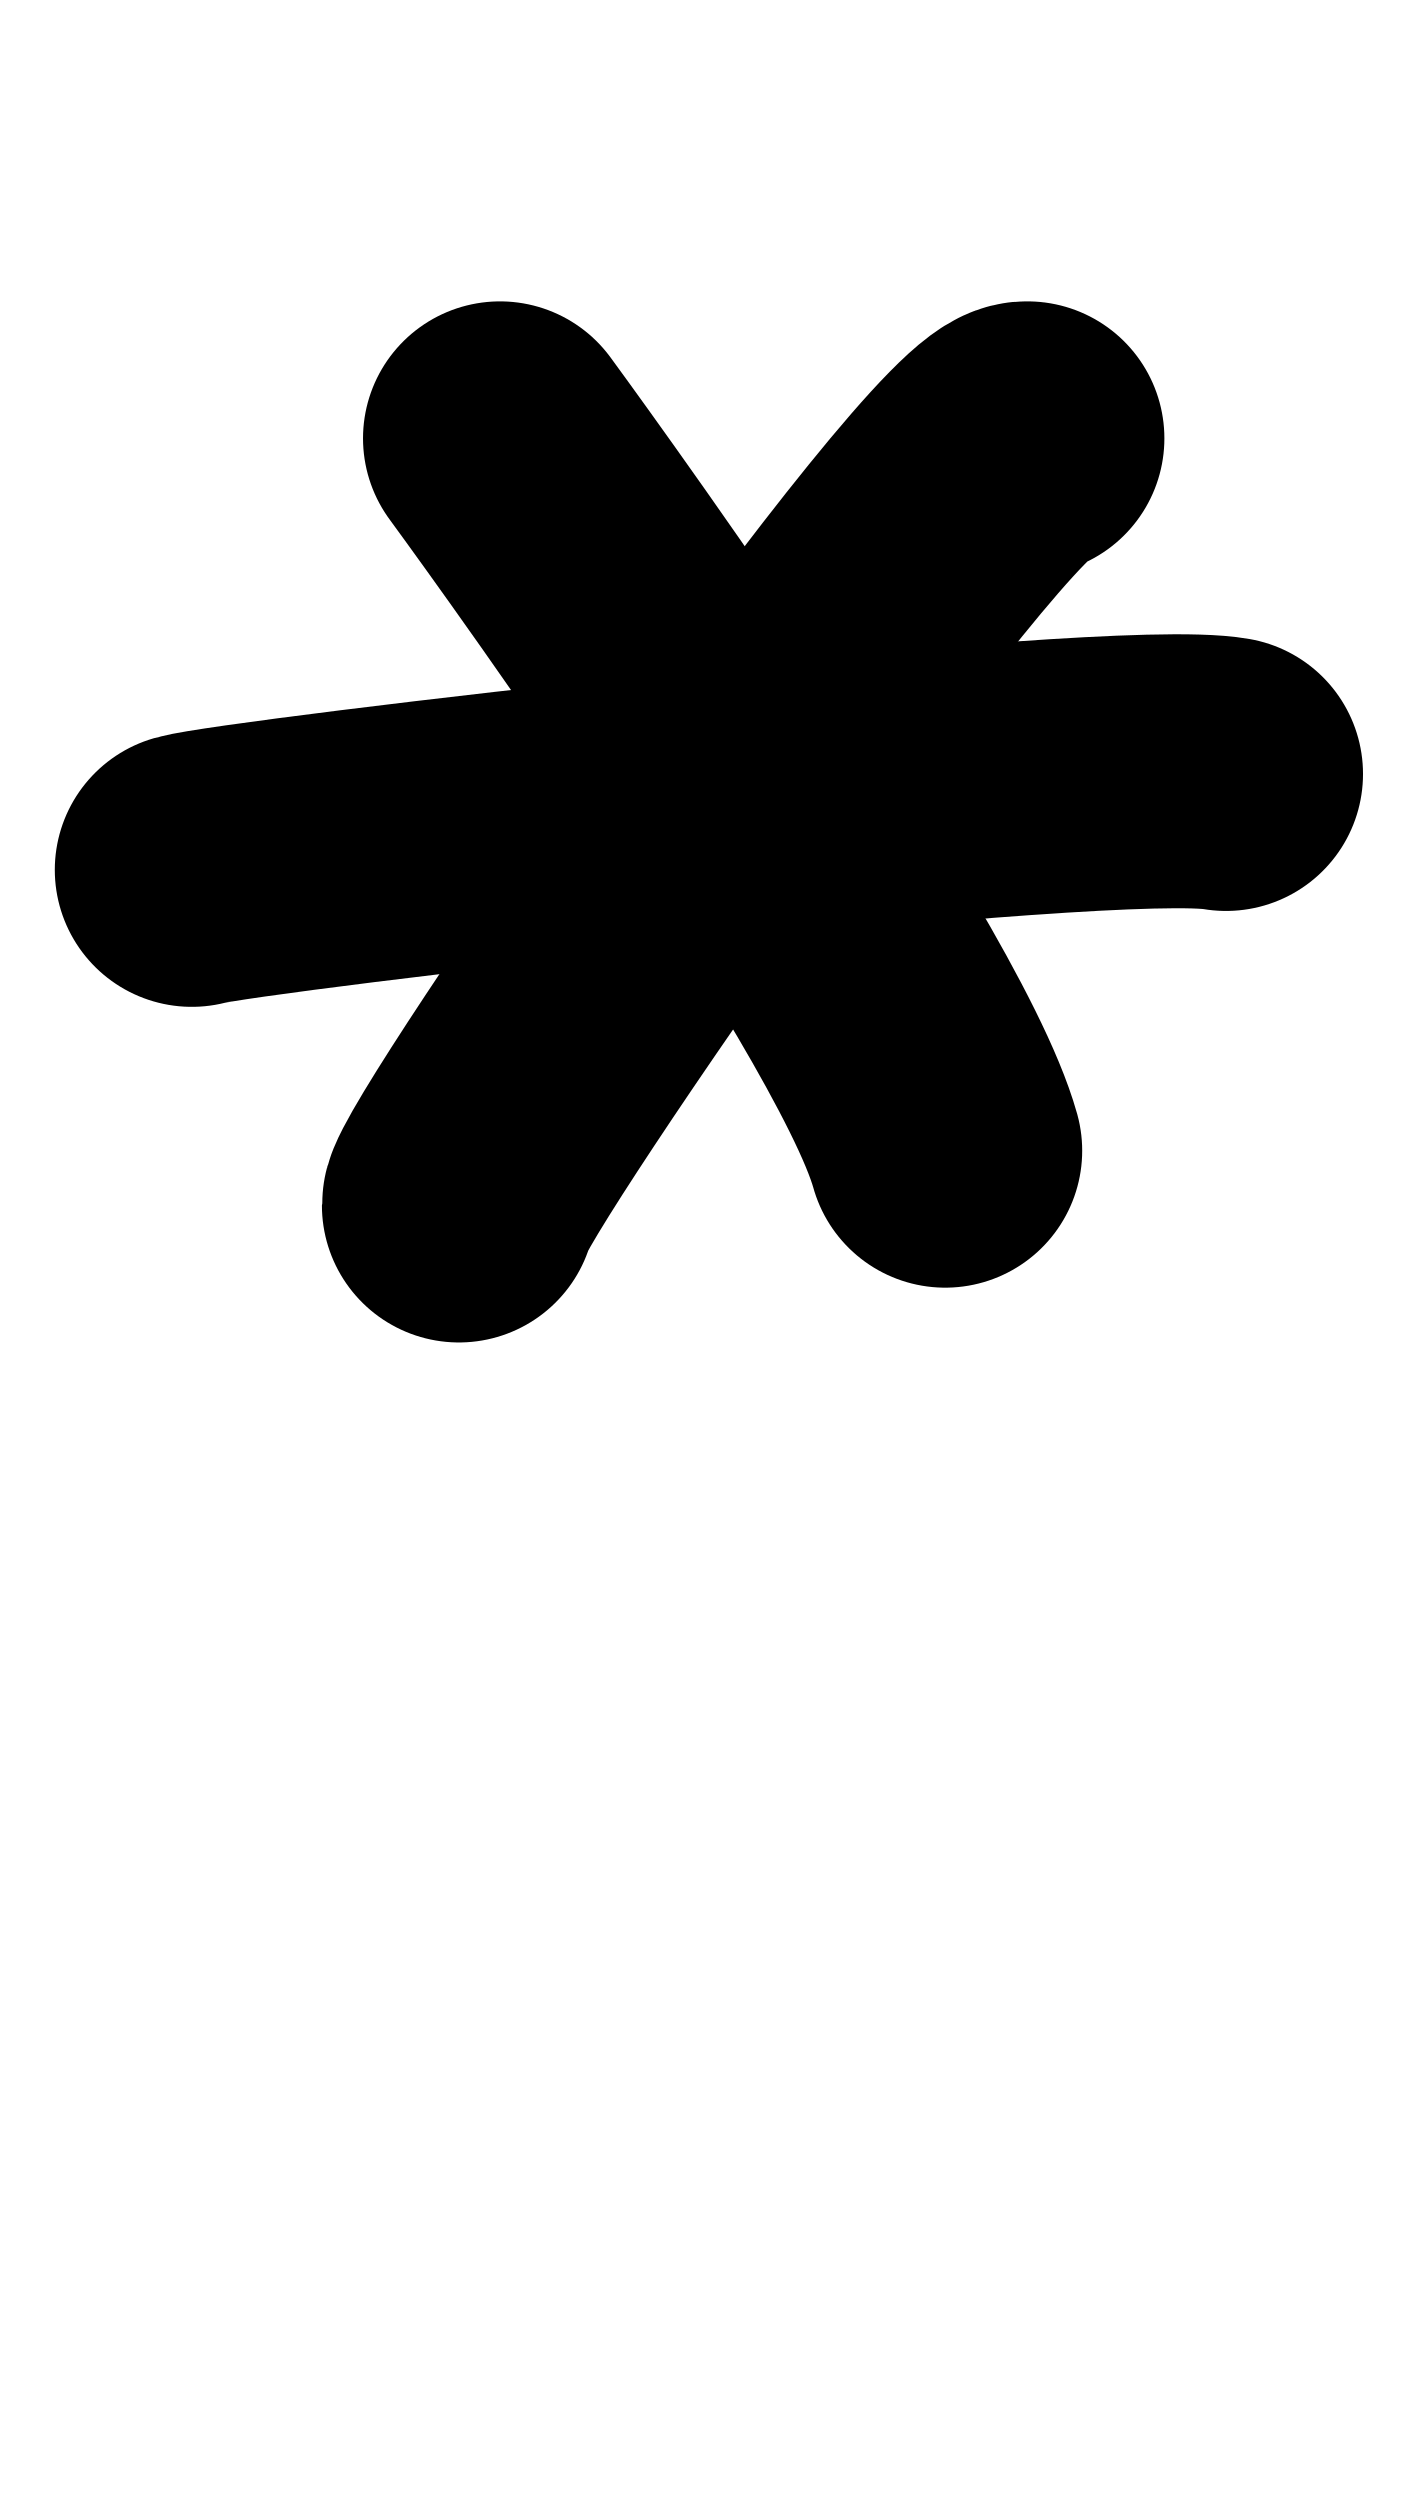
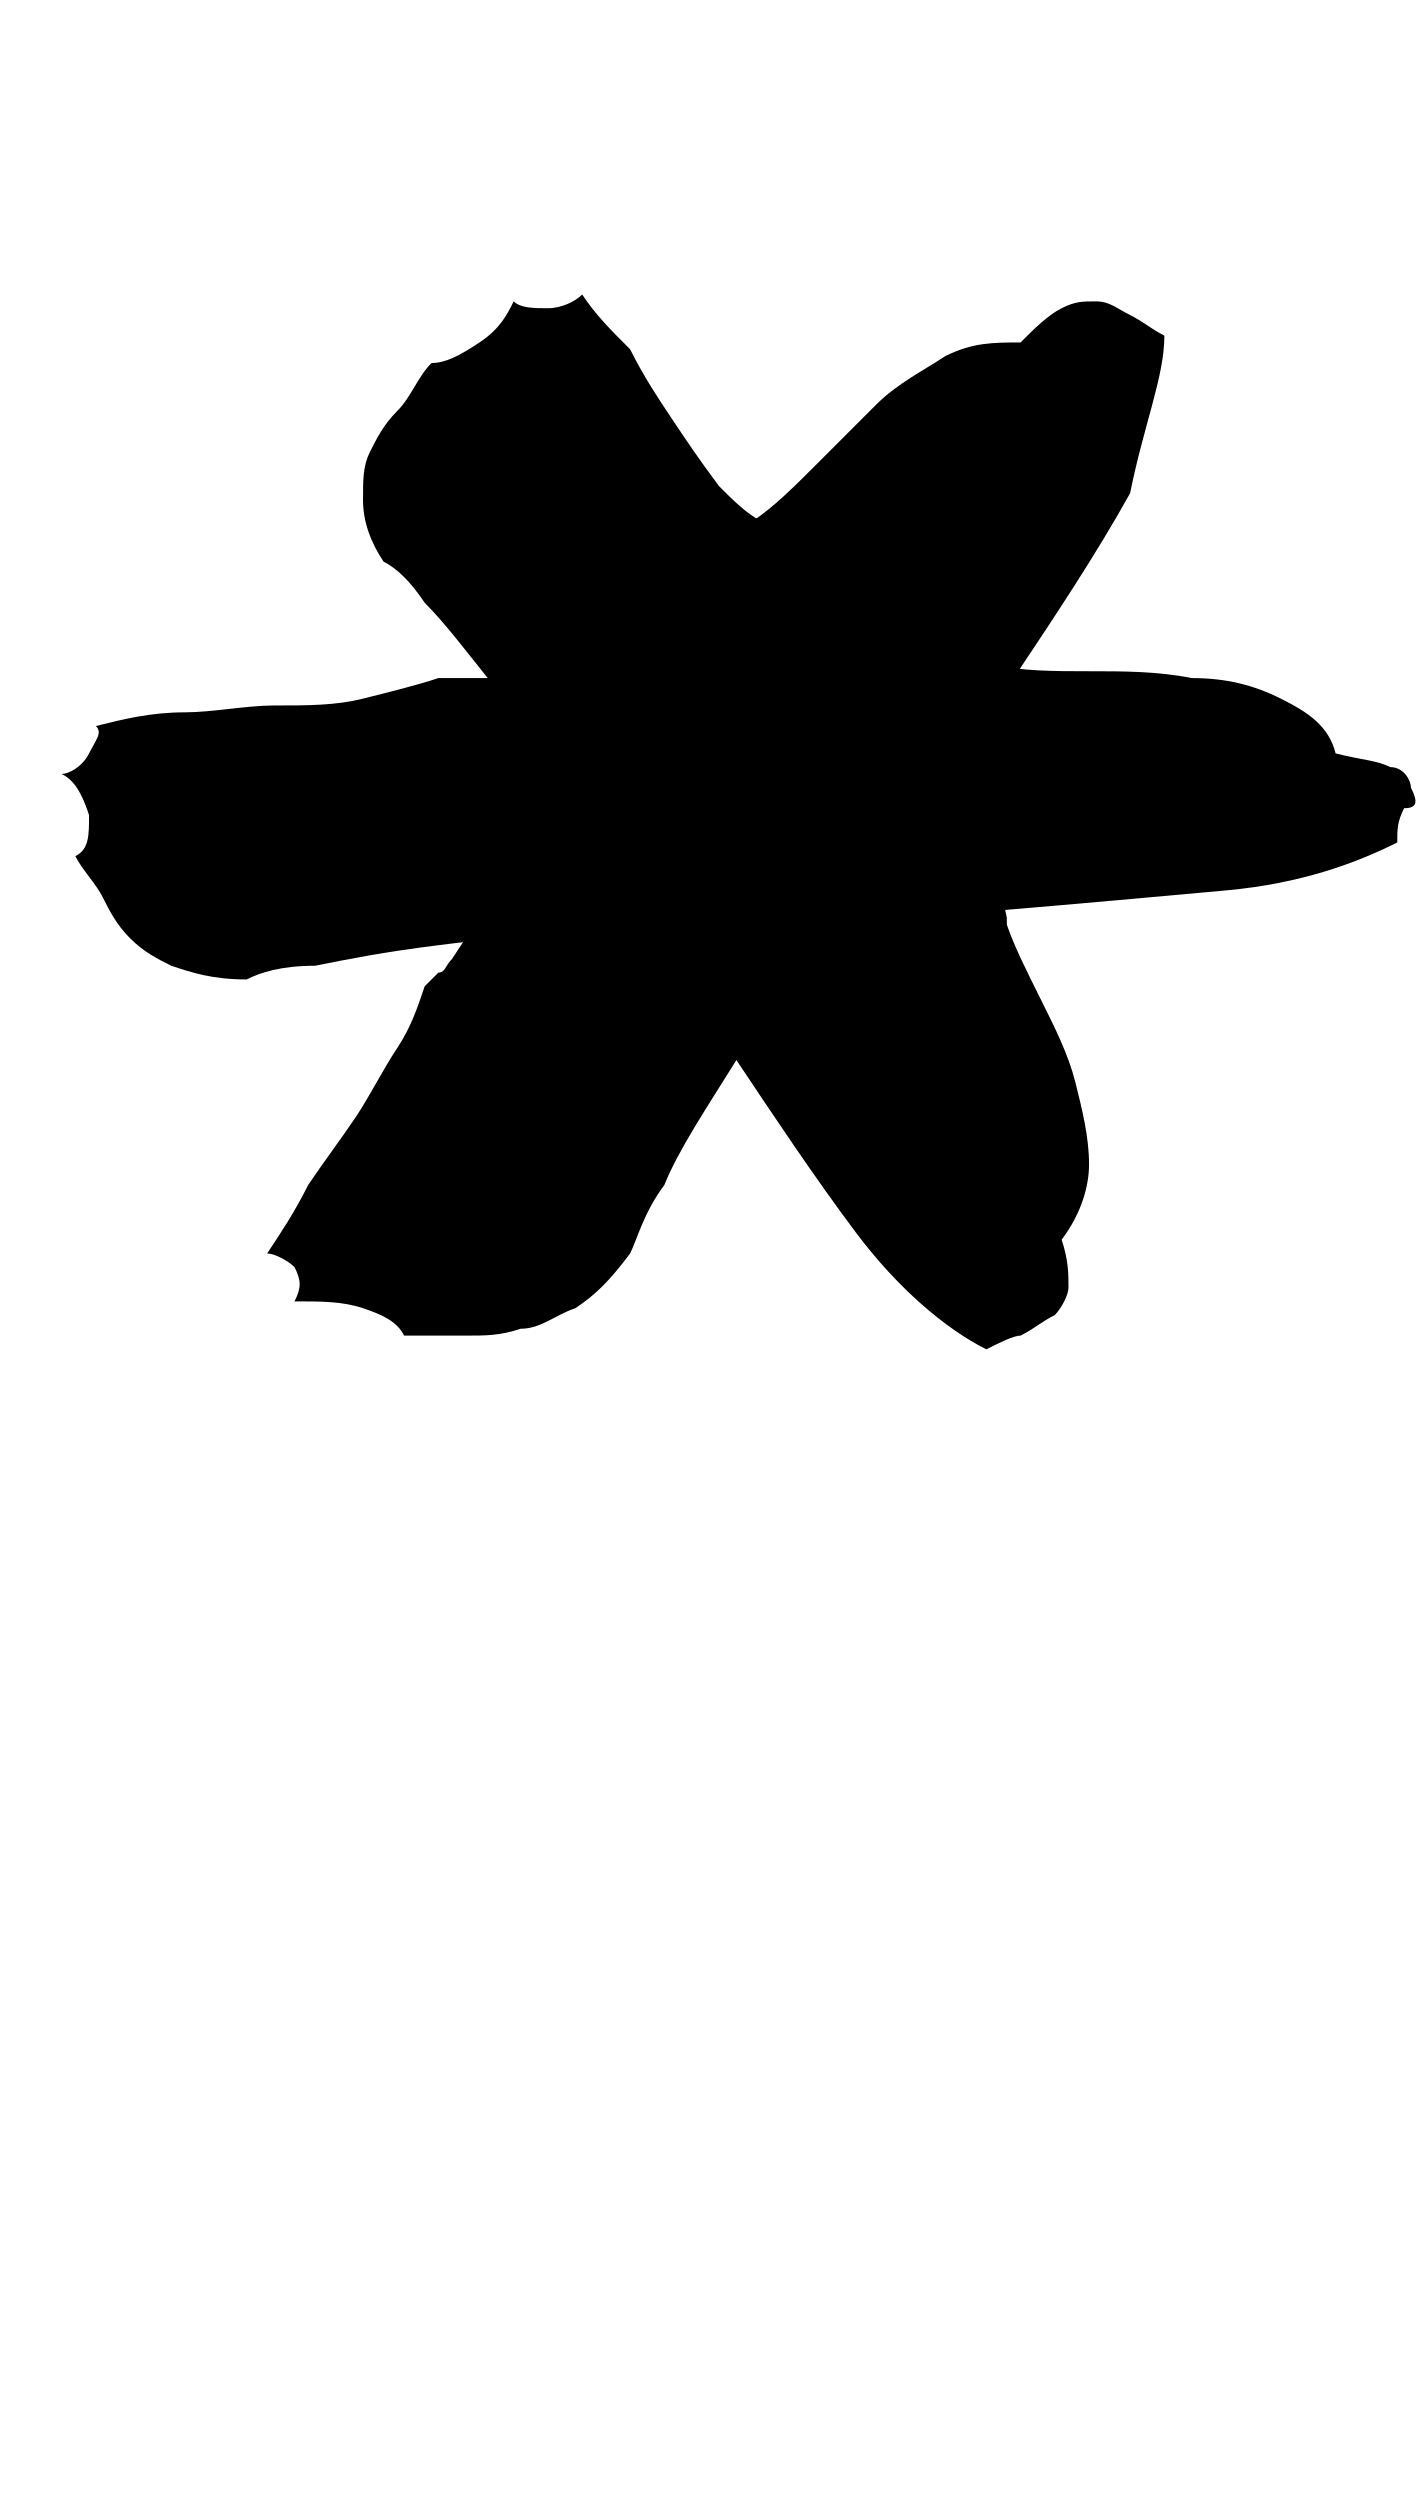
- <svg xmlns="http://www.w3.org/2000/svg" version="1.1" id="Layer_1" x="0px" y="0px" viewBox="0 0 20.7 36.5" enable-background="new 0 0 20.7 36.5" xml:space="preserve">
-   <path fill="none" stroke="#000000" stroke-width="4" stroke-linecap="round" stroke-linejoin="round" stroke-miterlimit="10" d="  M2.8,12.7c0.7-0.2,13.4-1.7,15.1-1.4" />
-   <path fill="none" stroke="#000000" stroke-width="4" stroke-linecap="round" stroke-linejoin="round" stroke-miterlimit="10" d="  M7.3,6.4c0,0,5.8,7.9,6.5,10.4" />
-   <path fill="none" stroke="#000000" stroke-width="4" stroke-linecap="round" stroke-linejoin="round" stroke-miterlimit="10" d="  M15,6.4c-0.8-0.1-8.3,10.7-8.3,11.2" />
+ <svg xmlns="http://www.w3.org/2000/svg" xmlns:xlink="http://www.w3.org/1999/xlink" version="1.1" id="Layer_1" x="0px" y="0px" viewBox="0 0 20.7 36.5" enable-background="new 0 0 20.7 36.5" xml:space="preserve">
+   <g>
+     <defs>
+       <path id="SVGID_106_" d="M20.6,11.5c0-0.1-0.1-0.3-0.3-0.3c-0.2-0.1-0.4-0.1-0.8-0.2c-0.1-0.4-0.4-0.6-0.8-0.8    c-0.4-0.2-0.8-0.3-1.3-0.3c-0.5-0.1-1-0.1-1.5-0.1c-0.5,0-1,0-1.4-0.1l0,0c-2.4,0-4.8,0.2-7.3,0.2c-0.1,0-0.1,0-0.2,0l-0.6,0    c-0.3,0.1-0.7,0.2-1.1,0.3c-0.4,0.1-0.8,0.1-1.3,0.1c-0.4,0-0.9,0.1-1.3,0.1c-0.5,0-0.9,0.1-1.3,0.2c0.1,0.1,0,0.2-0.1,0.4    s-0.3,0.3-0.4,0.3c0.2,0.1,0.3,0.3,0.4,0.6c0,0.3,0,0.5-0.2,0.6c0.1,0.2,0.3,0.4,0.4,0.6c0.1,0.2,0.2,0.4,0.4,0.6    c0.2,0.2,0.4,0.3,0.6,0.4c0.3,0.1,0.6,0.2,1.1,0.2c0.2-0.1,0.5-0.2,1-0.2c0.5-0.1,1-0.2,1.8-0.3l0,0c1.6-0.2,3.3-0.4,4.9-0.4    c1.1,0,2.1-0.2,3.2-0.1l0,0c1.2-0.1,2.3-0.2,3.4-0.3s1.9-0.4,2.5-0.7c0-0.2,0-0.3,0.1-0.5C20.7,11.8,20.7,11.7,20.6,11.5z" />
+     </defs>
+     <clipPath id="SVGID_3_">
+       <use xlink:href="#SVGID_106_" overflow="visible" />
+     </clipPath>
+     <path clip-path="url(#SVGID_3_)" fill="none" stroke="#000000" stroke-width="6" stroke-linecap="round" stroke-linejoin="round" stroke-miterlimit="10" d="   M2.8,12.7c0.7-0.2,13.4-1.7,15.1-1.4" />
+   </g>
+   <g>
+     <defs>
+       <path id="SVGID_108_" d="M17,4.9c-0.2-0.1-0.3-0.2-0.5-0.3c-0.2-0.1-0.3-0.2-0.5-0.2c-0.2,0-0.3,0-0.5,0.1    c-0.2,0.1-0.4,0.3-0.6,0.5c-0.4,0-0.7,0-1.1,0.2c-0.3,0.2-0.7,0.4-1,0.7c-0.3,0.3-0.6,0.6-0.9,0.9c-0.3,0.3-0.6,0.6-0.9,0.8l0,0    c-0.7,1-1.5,1.9-2.2,2.8C8,11.6,7.4,12.8,6.6,14l0,0c-0.1,0.1-0.1,0.2-0.2,0.2c-0.1,0.1-0.1,0.1-0.2,0.2c-0.1,0.3-0.2,0.6-0.4,0.9    s-0.4,0.7-0.6,1c-0.2,0.3-0.5,0.7-0.7,1c-0.2,0.4-0.4,0.7-0.6,1c0.1,0,0.3,0.1,0.4,0.2c0.1,0.2,0.1,0.3,0,0.5    C4.7,19,5,19,5.3,19.1c0.3,0.1,0.5,0.2,0.6,0.4c0.3,0,0.6,0,0.9,0s0.5,0,0.8-0.1c0.3,0,0.5-0.2,0.8-0.3c0.3-0.2,0.5-0.4,0.8-0.8    c0.1-0.2,0.2-0.6,0.5-1c0.2-0.5,0.6-1.1,1.1-1.9l0,0c1.2-1.4,2.7-3.2,3.5-4.9c0-0.1,0.1-0.2,0.2-0.2c0.1-0.2,0.3-0.4,0.3-0.4    c0.6-0.9,1.2-1.8,1.7-2.7C16.7,6.2,17,5.5,17,4.9z" />
+     </defs>
+     <clipPath id="SVGID_5_">
+       <use xlink:href="#SVGID_108_" overflow="visible" />
+     </clipPath>
+     <path clip-path="url(#SVGID_5_)" fill="none" stroke="#000000" stroke-width="6" stroke-linecap="round" stroke-linejoin="round" stroke-miterlimit="10" d="   M15,6.4c-0.8-0.1-8.3,10.7-8.3,11.2" />
+   </g>
+   <g>
+     <defs>
+       <path id="SVGID_110_" d="M15.9,17c0-0.4-0.1-0.8-0.2-1.2c-0.1-0.4-0.3-0.8-0.5-1.2c-0.2-0.4-0.4-0.8-0.5-1.1c0,0,0-0.1,0-0.1    c-0.2-1.1-1.4-2.1-2-3c-0.5-0.9-1-1.9-1.5-2.7c-0.1-0.1-0.1,0-0.1-0.1c-0.2-0.1-0.4-0.3-0.6-0.5C10.2,6.7,10,6.4,9.8,6.1    c-0.2-0.3-0.4-0.6-0.6-1C8.9,4.8,8.7,4.6,8.5,4.3C8.4,4.4,8.2,4.5,8,4.5c-0.2,0-0.4,0-0.5-0.1C7.4,4.6,7.3,4.8,7,5    C6.7,5.2,6.5,5.3,6.3,5.3C6.1,5.5,6,5.8,5.8,6C5.6,6.2,5.5,6.4,5.4,6.6C5.3,6.8,5.3,7,5.3,7.3c0,0.3,0.1,0.6,0.3,0.9    c0.2,0.1,0.4,0.3,0.6,0.6c0.3,0.3,0.6,0.7,1,1.2c0,0,0,0.1,0,0.2c0.7,2,2.4,3.4,3.5,5.2l0,0c0.6,0.9,1.2,1.8,1.8,2.6    c0.6,0.8,1.3,1.4,1.9,1.7c0.2-0.1,0.4-0.2,0.5-0.2c0.2-0.1,0.3-0.2,0.5-0.3c0.1-0.1,0.2-0.3,0.2-0.4c0-0.2,0-0.4-0.1-0.7    C15.8,17.7,15.9,17.3,15.9,17z" />
+     </defs>
+     <clipPath id="SVGID_7_">
+       <use xlink:href="#SVGID_110_" overflow="visible" />
+     </clipPath>
+     <path clip-path="url(#SVGID_7_)" fill="none" stroke="#000000" stroke-width="6" stroke-linecap="round" stroke-linejoin="round" stroke-miterlimit="10" d="   M7.3,6.4c0,0,5.8,7.9,6.5,10.4" />
+   </g>
</svg>
